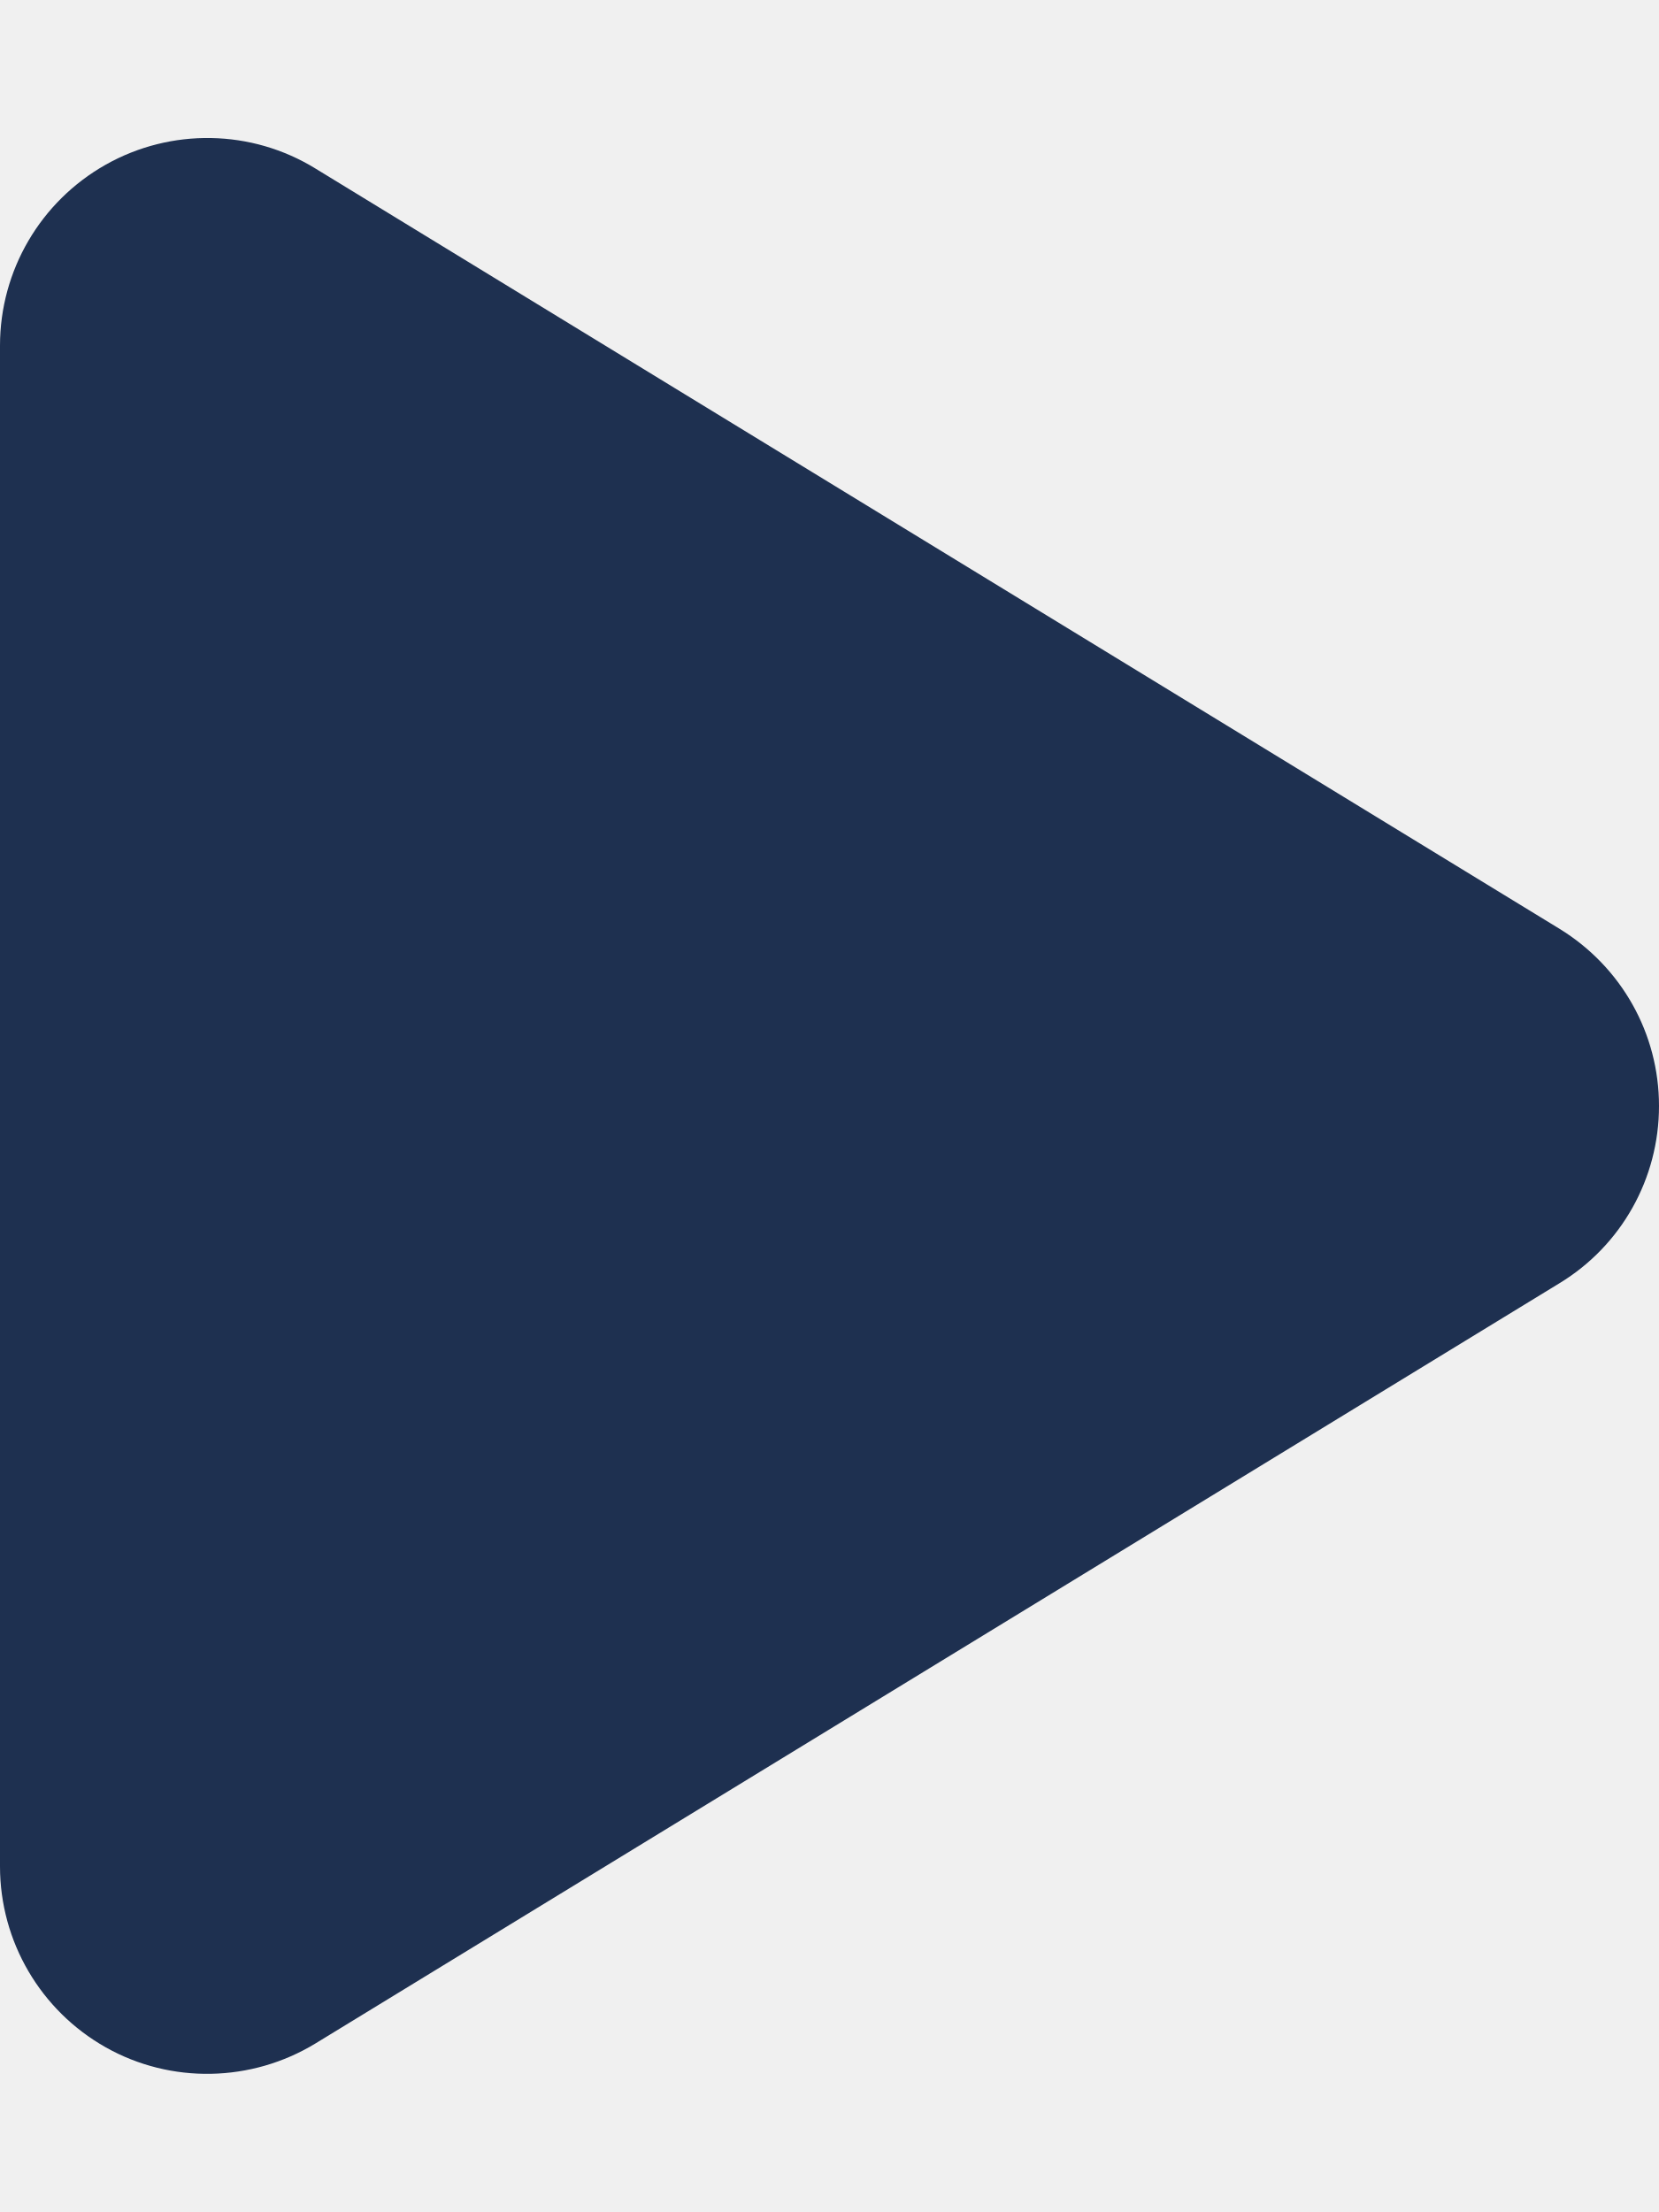
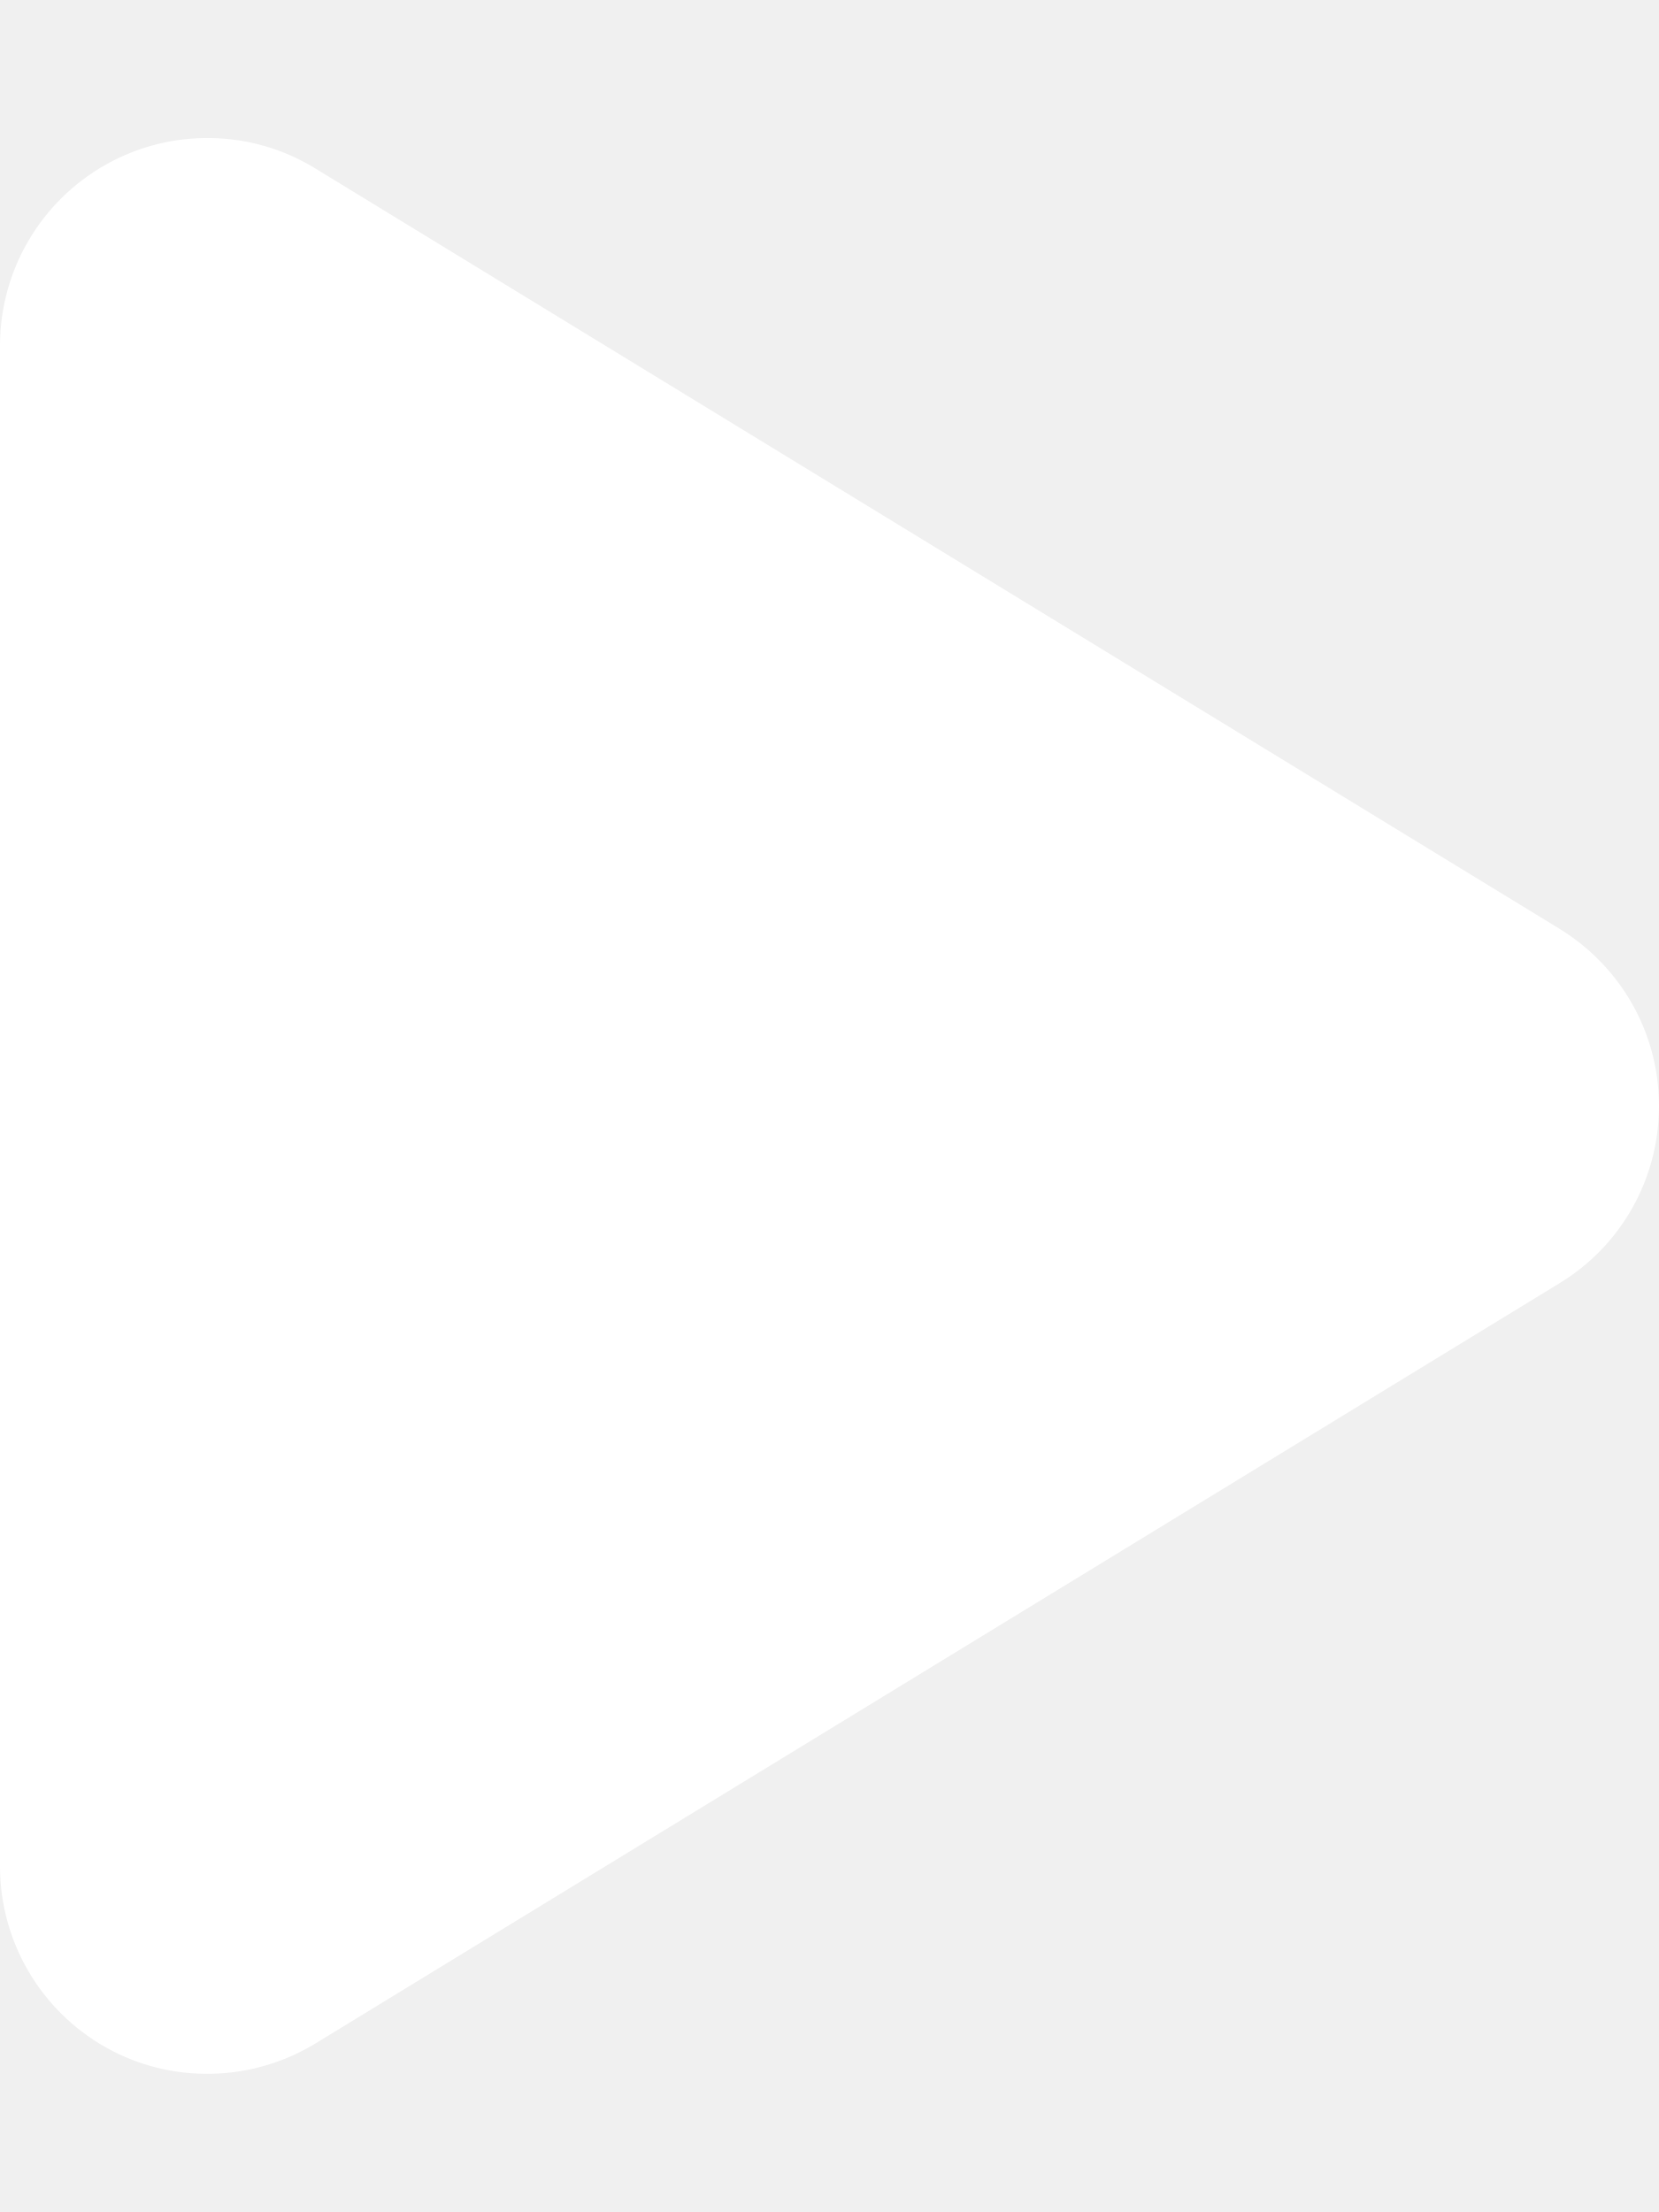
<svg xmlns="http://www.w3.org/2000/svg" height="16" width="12" viewBox="0 0 384 512">
-   <path opacity="1" fill="#1E3050" d="M73 39c-14.8-9.1-33.4-9.4-48.5-.9S0 62.6 0 80V432c0 17.4 9.4 33.4 24.5 41.9s33.7 8.1 48.5-.9L361 297c14.3-8.7 23-24.2 23-41s-8.7-32.2-23-41L73 39z" />
+   <path opacity="1" fill="#FFFFFF" d="M73 39c-14.8-9.1-33.4-9.4-48.5-.9S0 62.6 0 80V432c0 17.4 9.4 33.4 24.5 41.9s33.7 8.1 48.5-.9L361 297c14.3-8.7 23-24.2 23-41s-8.7-32.2-23-41L73 39z" />
</svg>
